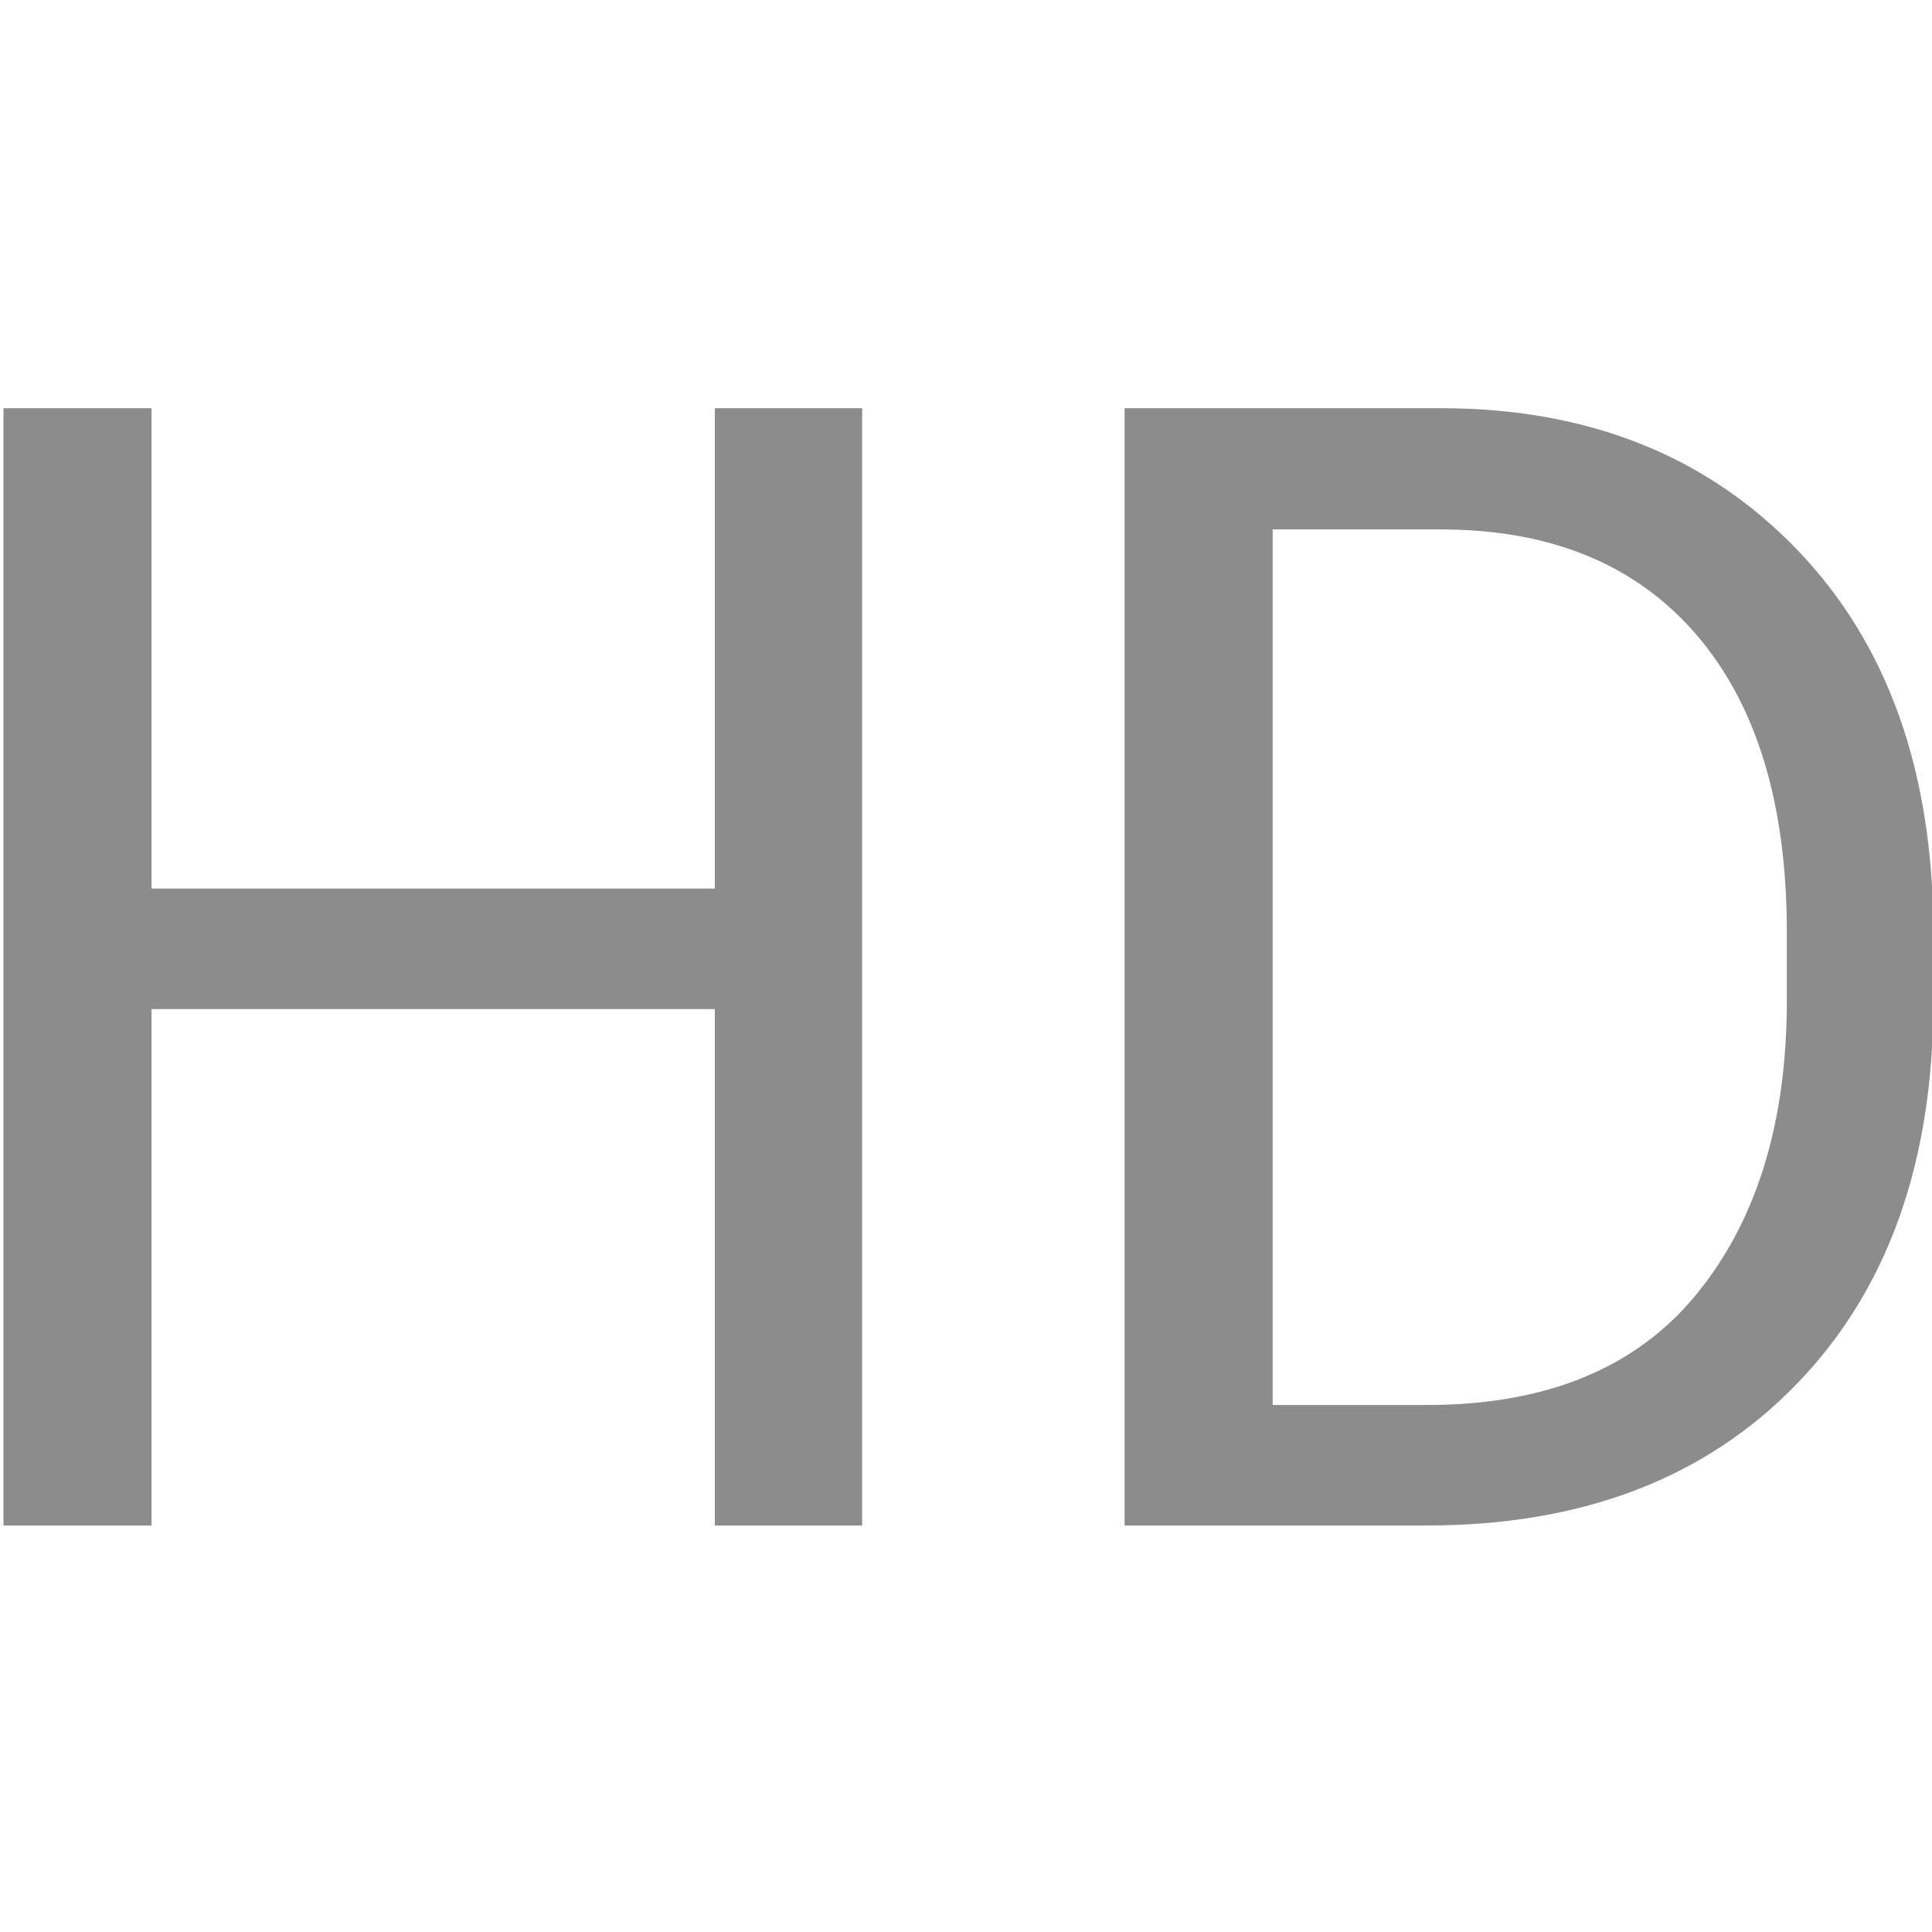
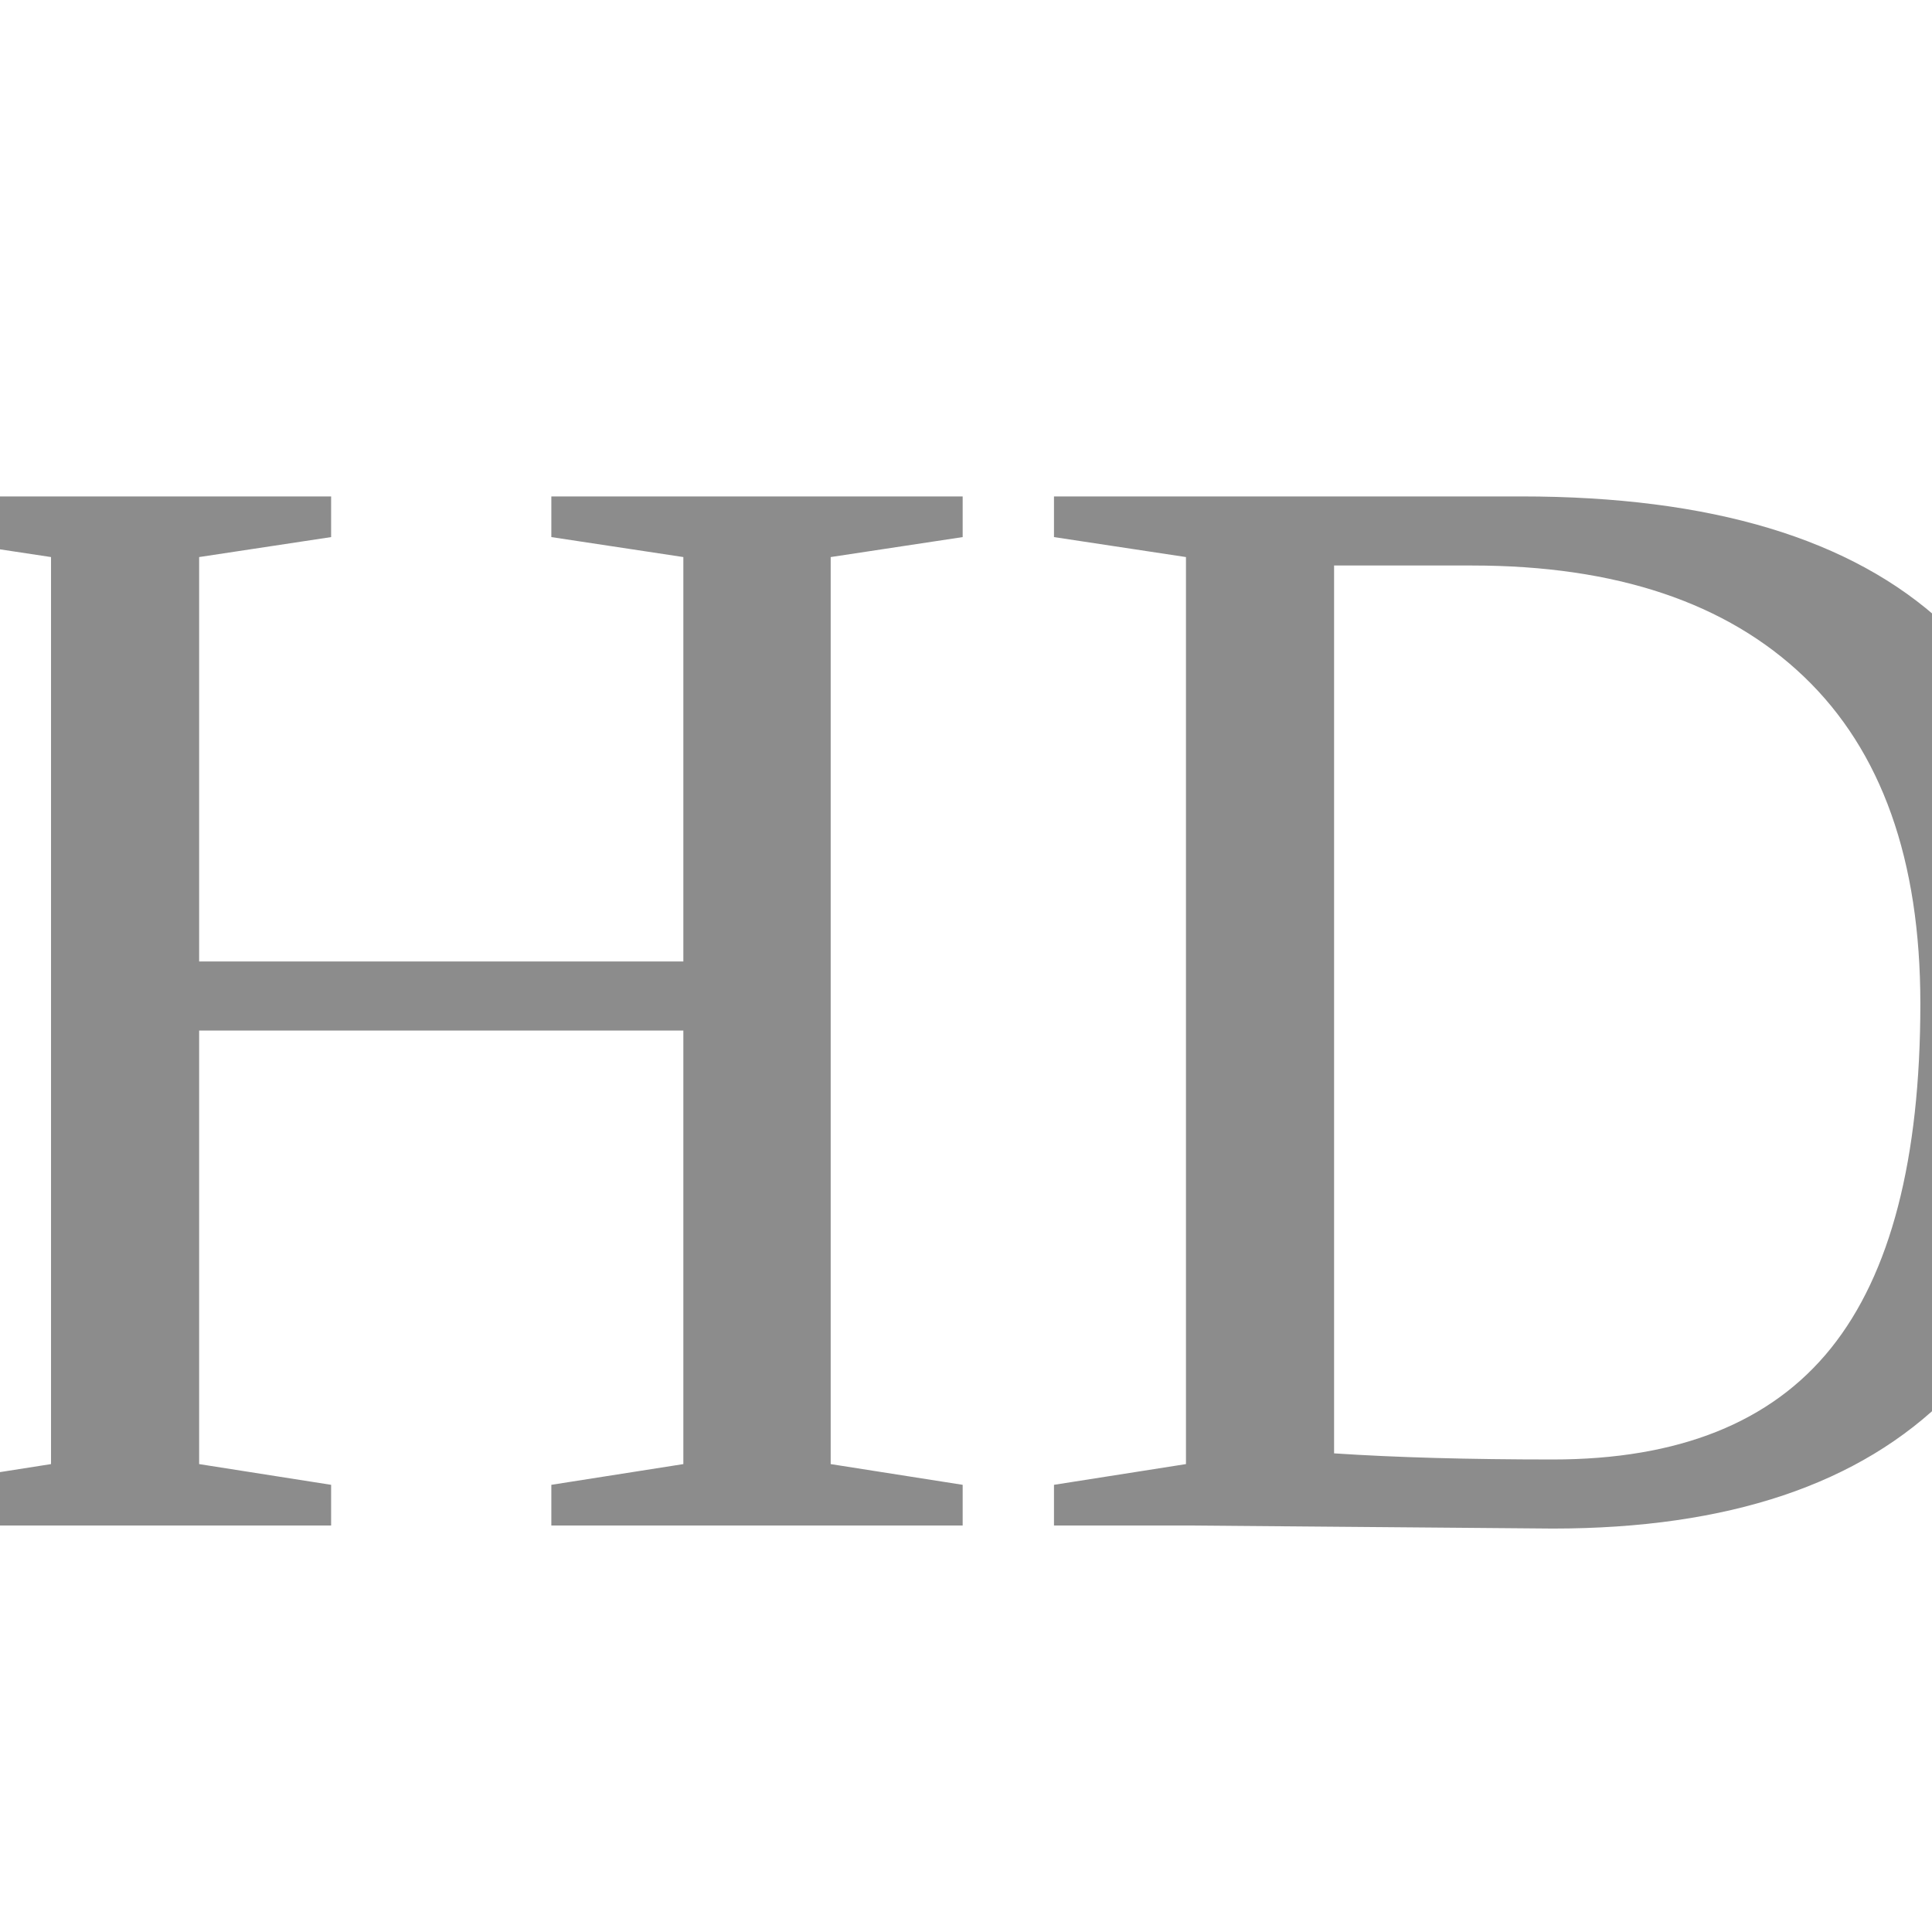
<svg xmlns="http://www.w3.org/2000/svg" width="24" height="24" viewBox="0 0 922 534" version="1.1">
-   <g id="Page-1" stroke="none" stroke-width="1" fill="none" fill-rule="evenodd" font-family="Roboto-Regular, Roboto" font-size="750" font-weight="normal">
+   <g id="Page-1" stroke="none" stroke-width="1" fill="none" fill-rule="evenodd" font-size="750" font-weight="normal">
    <g id="Desktop-HD" transform="translate(-267, -259)" fill="#8C8C8C">
      <text id="HD">
        <tspan x="206.755" y="793">HD</tspan>
      </text>
    </g>
  </g>
</svg>
